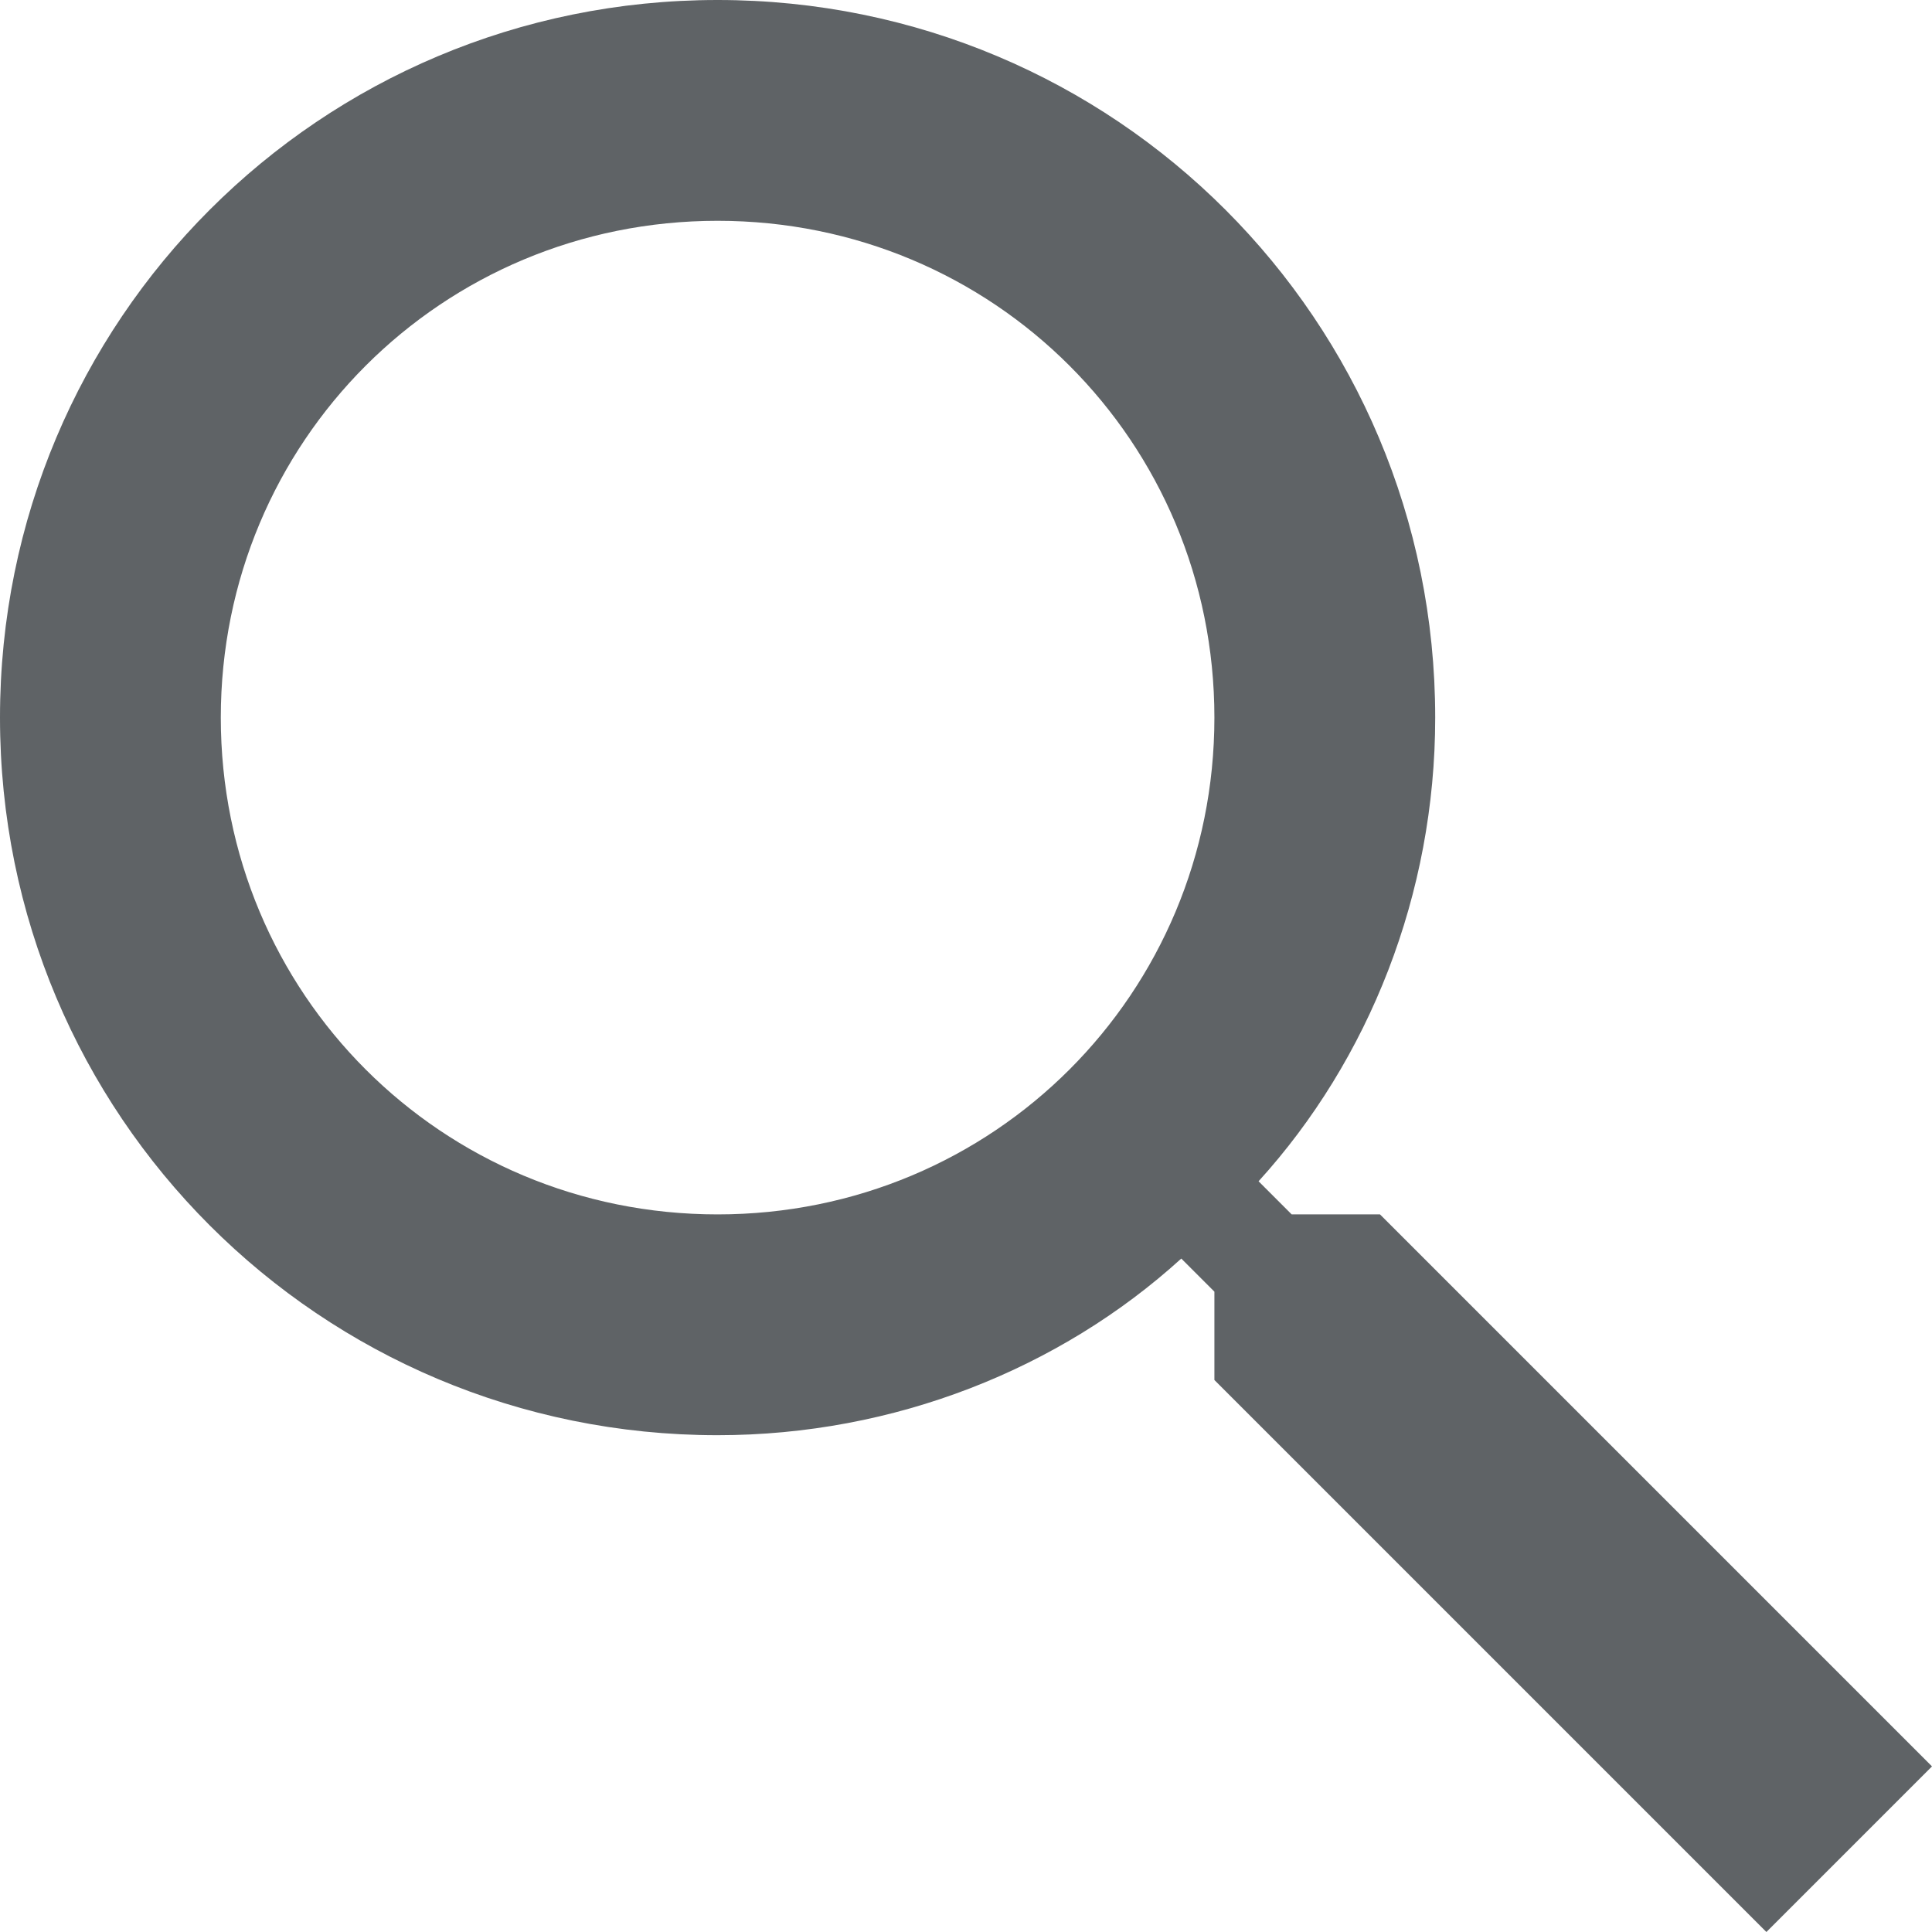
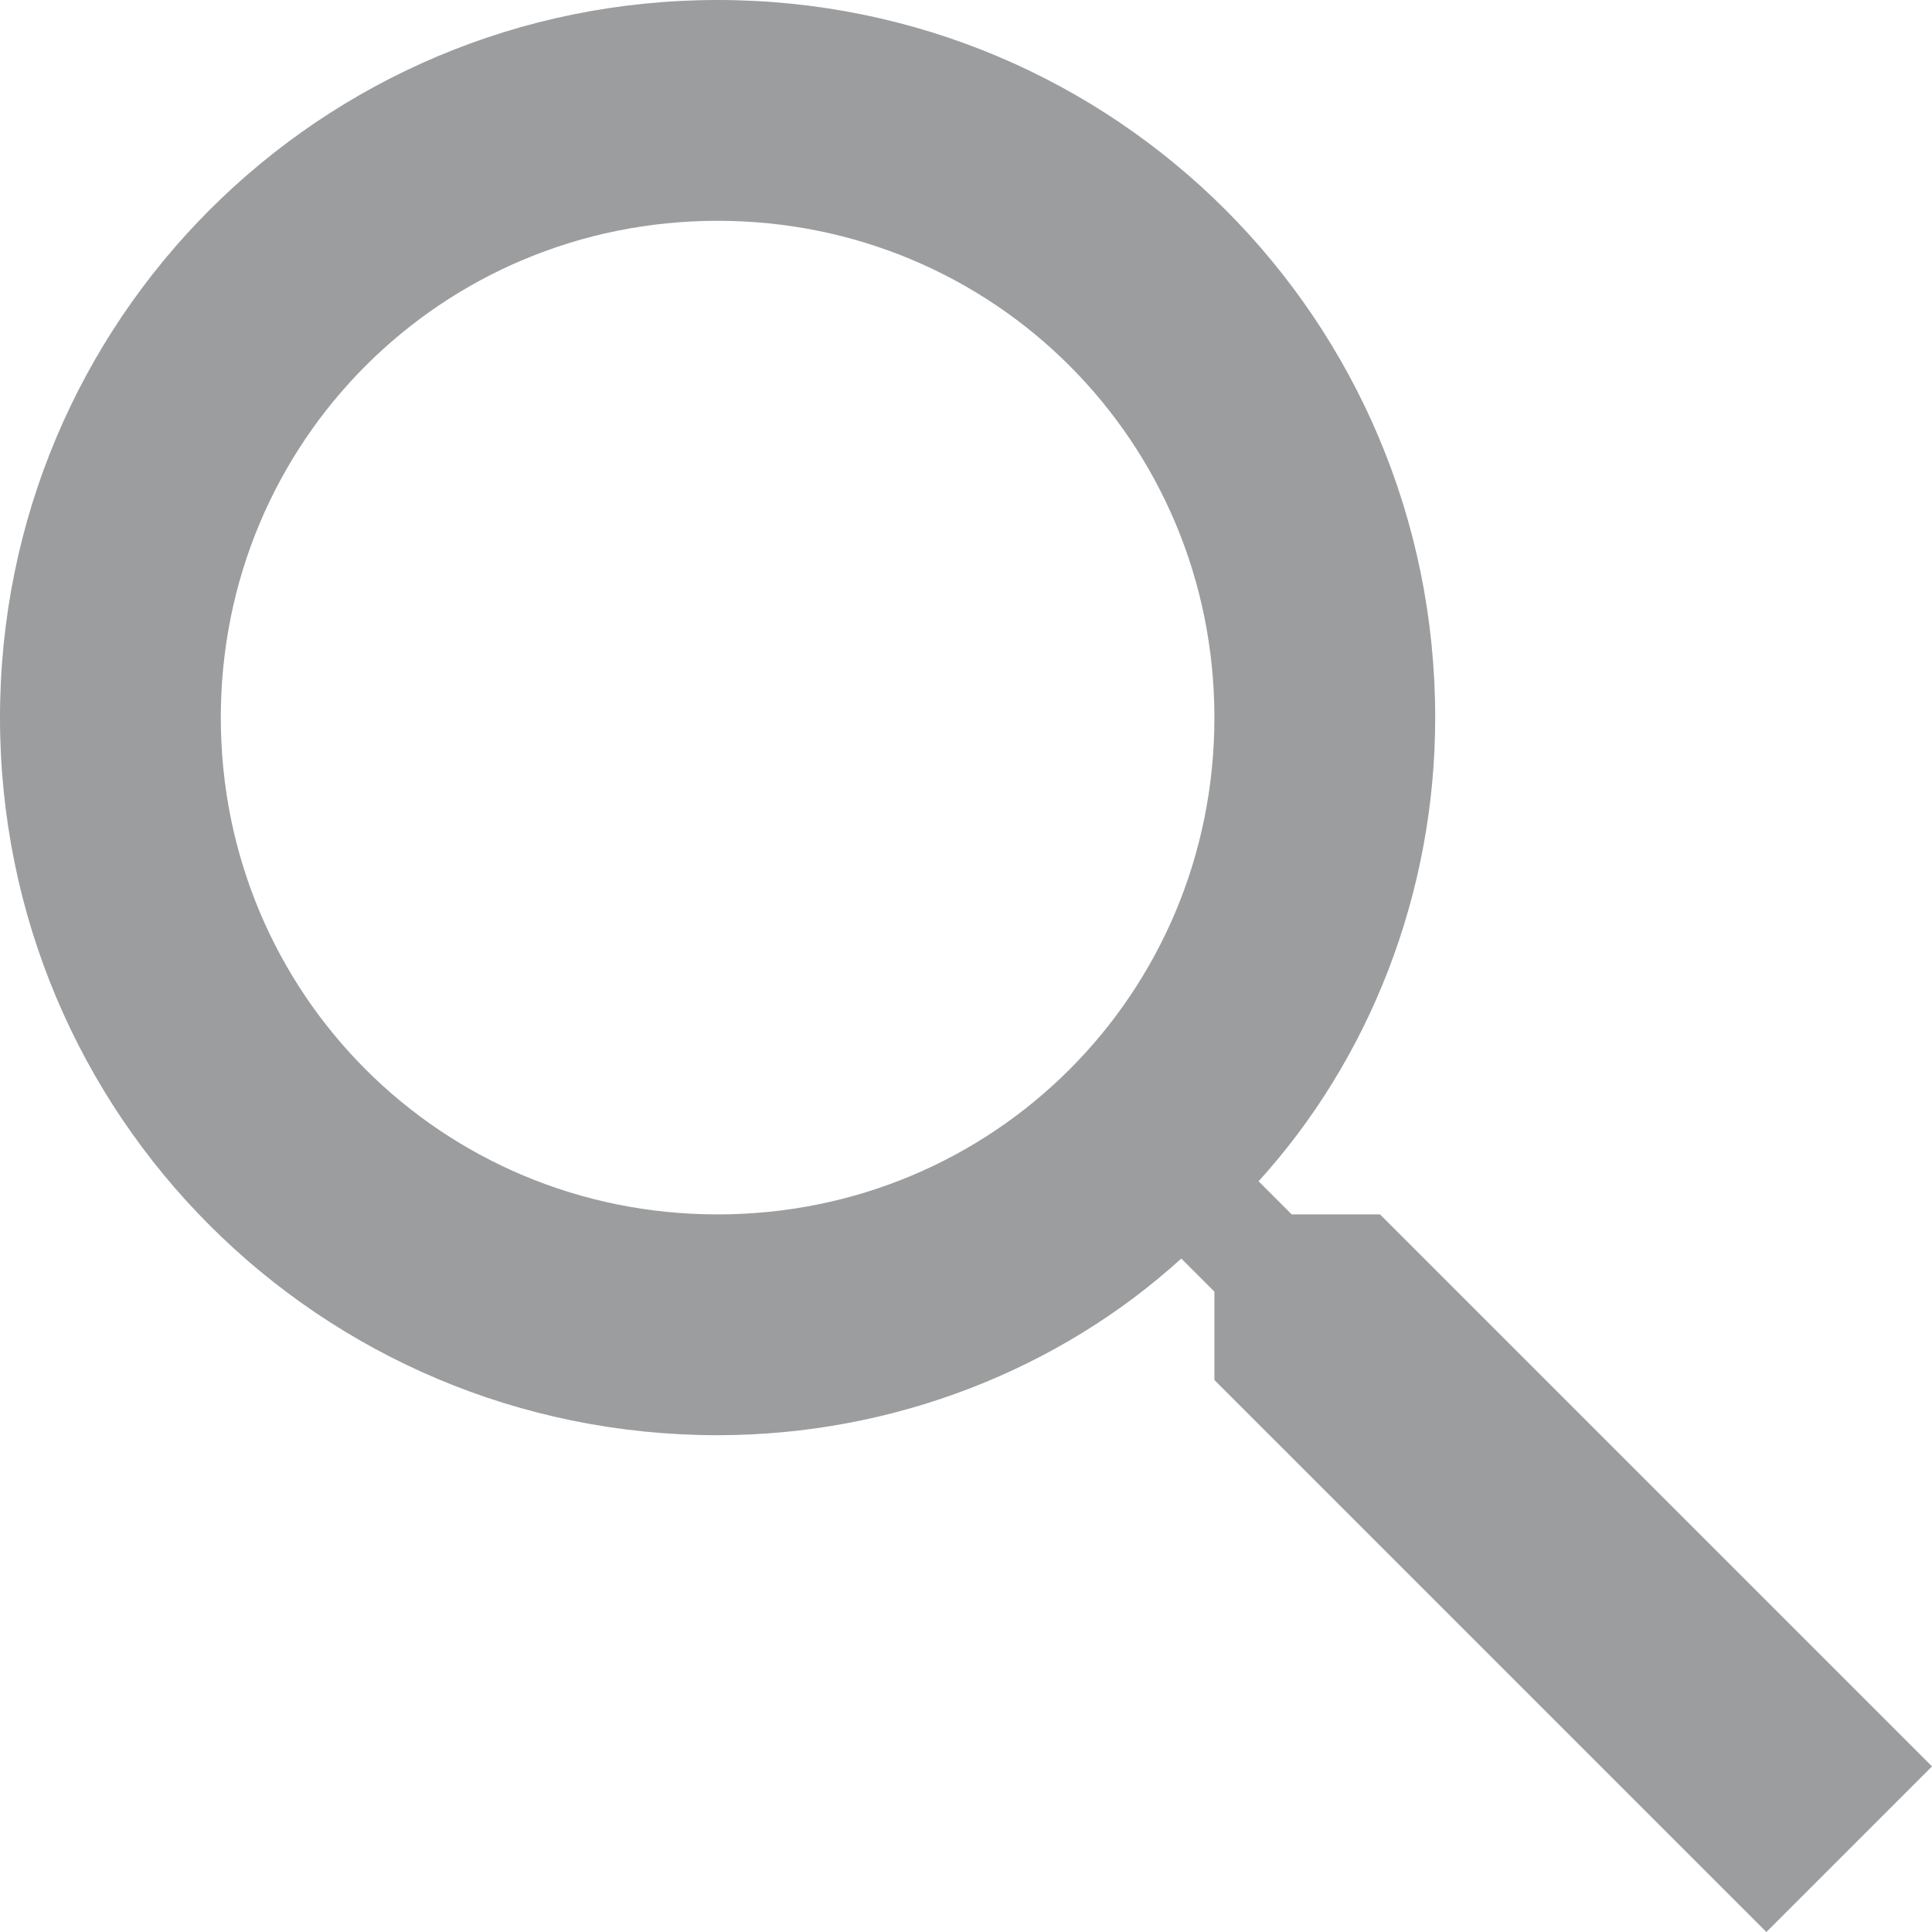
<svg xmlns="http://www.w3.org/2000/svg" version="1.1" id="Capa_1" x="0px" y="0px" width="512px" height="512px" viewBox="0 0 446.25 446.25" style="enable-background:new 0 0 446.25 446.25;" xml:space="preserve">
  <g>
    <g id="search">
-       <path d="M318.75,280.5h-20.4l-7.649-7.65c25.5-28.05,40.8-66.3,40.8-107.1C331.5,73.95,257.55,0,165.75,0S0,73.95,0,165.75    S73.95,331.5,165.75,331.5c40.8,0,79.05-15.3,107.1-40.8l7.65,7.649v20.4L408,446.25L446.25,408L318.75,280.5z M165.75,280.5    C102,280.5,51,229.5,51,165.75S102,51,165.75,51S280.5,102,280.5,165.75S229.5,280.5,165.75,280.5z" fill="#5f6366" />
+       <path d="M318.75,280.5h-20.4l-7.649-7.65c25.5-28.05,40.8-66.3,40.8-107.1C331.5,73.95,257.55,0,165.75,0S0,73.95,0,165.75    S73.95,331.5,165.75,331.5c40.8,0,79.05-15.3,107.1-40.8l7.65,7.649v20.4L408,446.25L446.25,408L318.75,280.5z M165.75,280.5    C102,280.5,51,229.5,51,165.75S102,51,165.75,51S280.5,102,280.5,165.75S229.5,280.5,165.75,280.5z" fill="#9b9d9f" />
    </g>
  </g>
  <g>
</g>
  <g>
</g>
  <g>
</g>
  <g>
</g>
  <g>
</g>
  <g>
</g>
  <g>
</g>
  <g>
</g>
  <g>
</g>
  <g>
</g>
  <g>
</g>
  <g>
</g>
  <g>
</g>
  <g>
</g>
  <g>
</g>
</svg>
